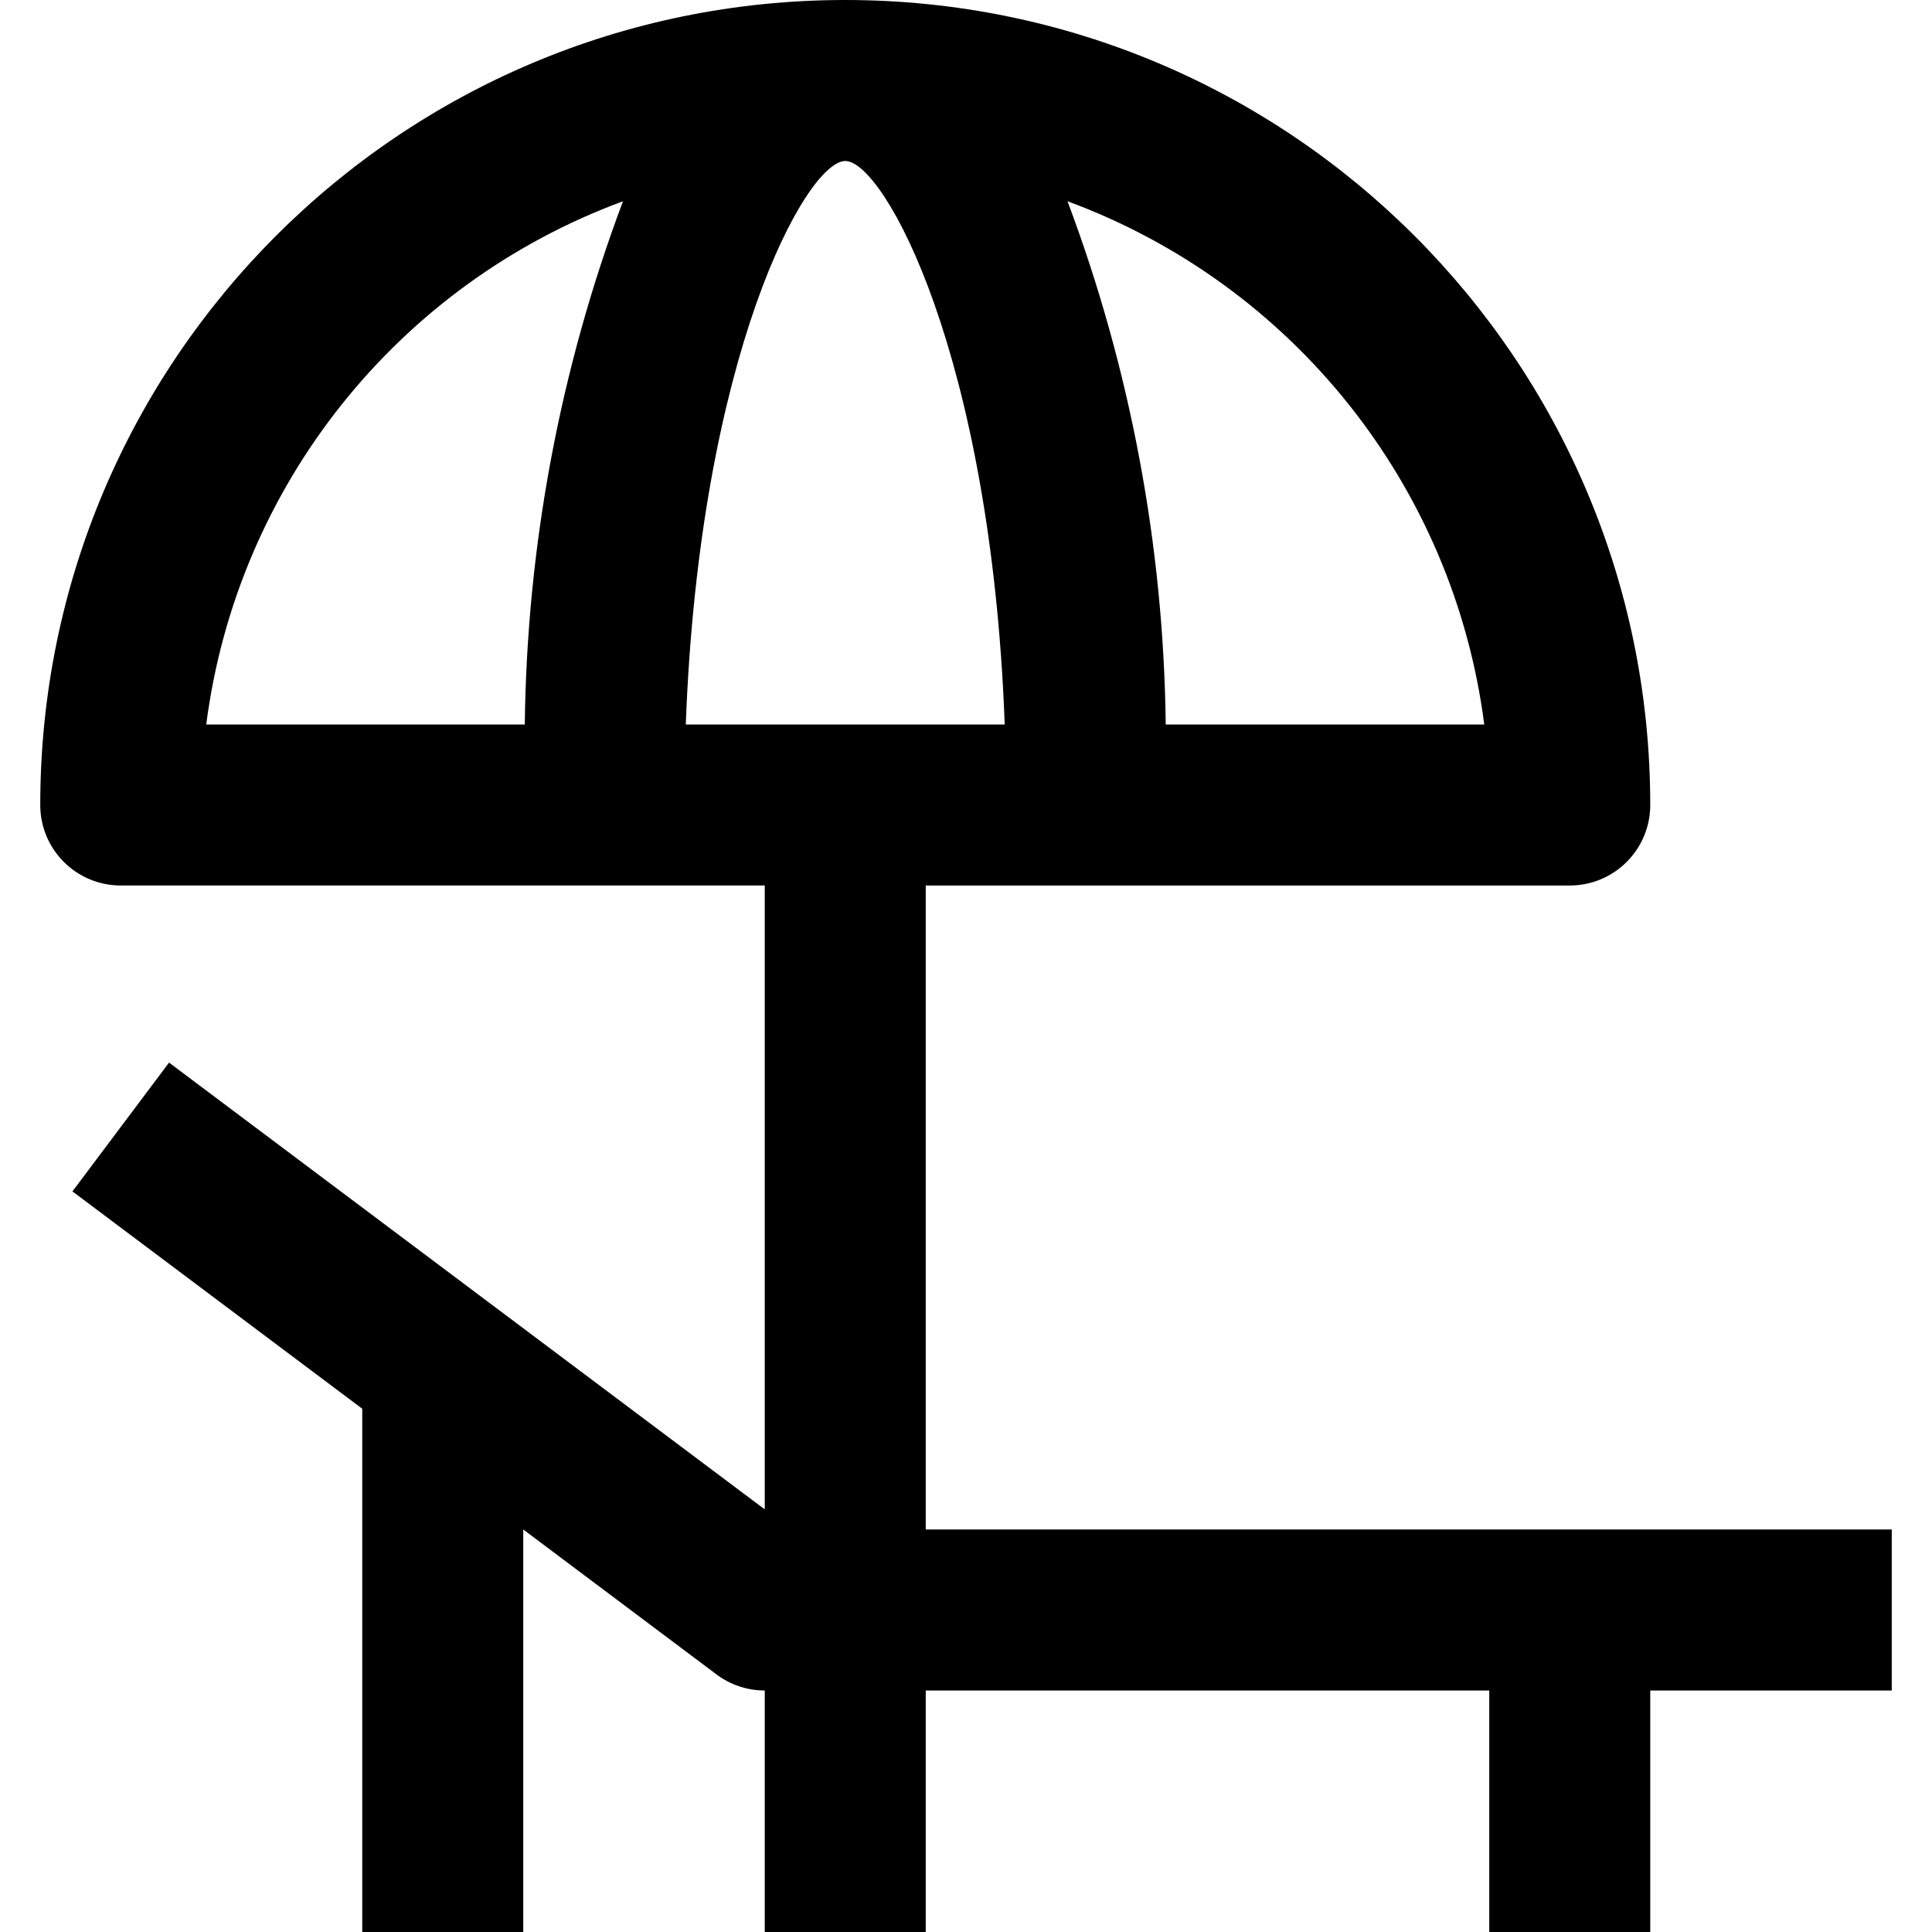
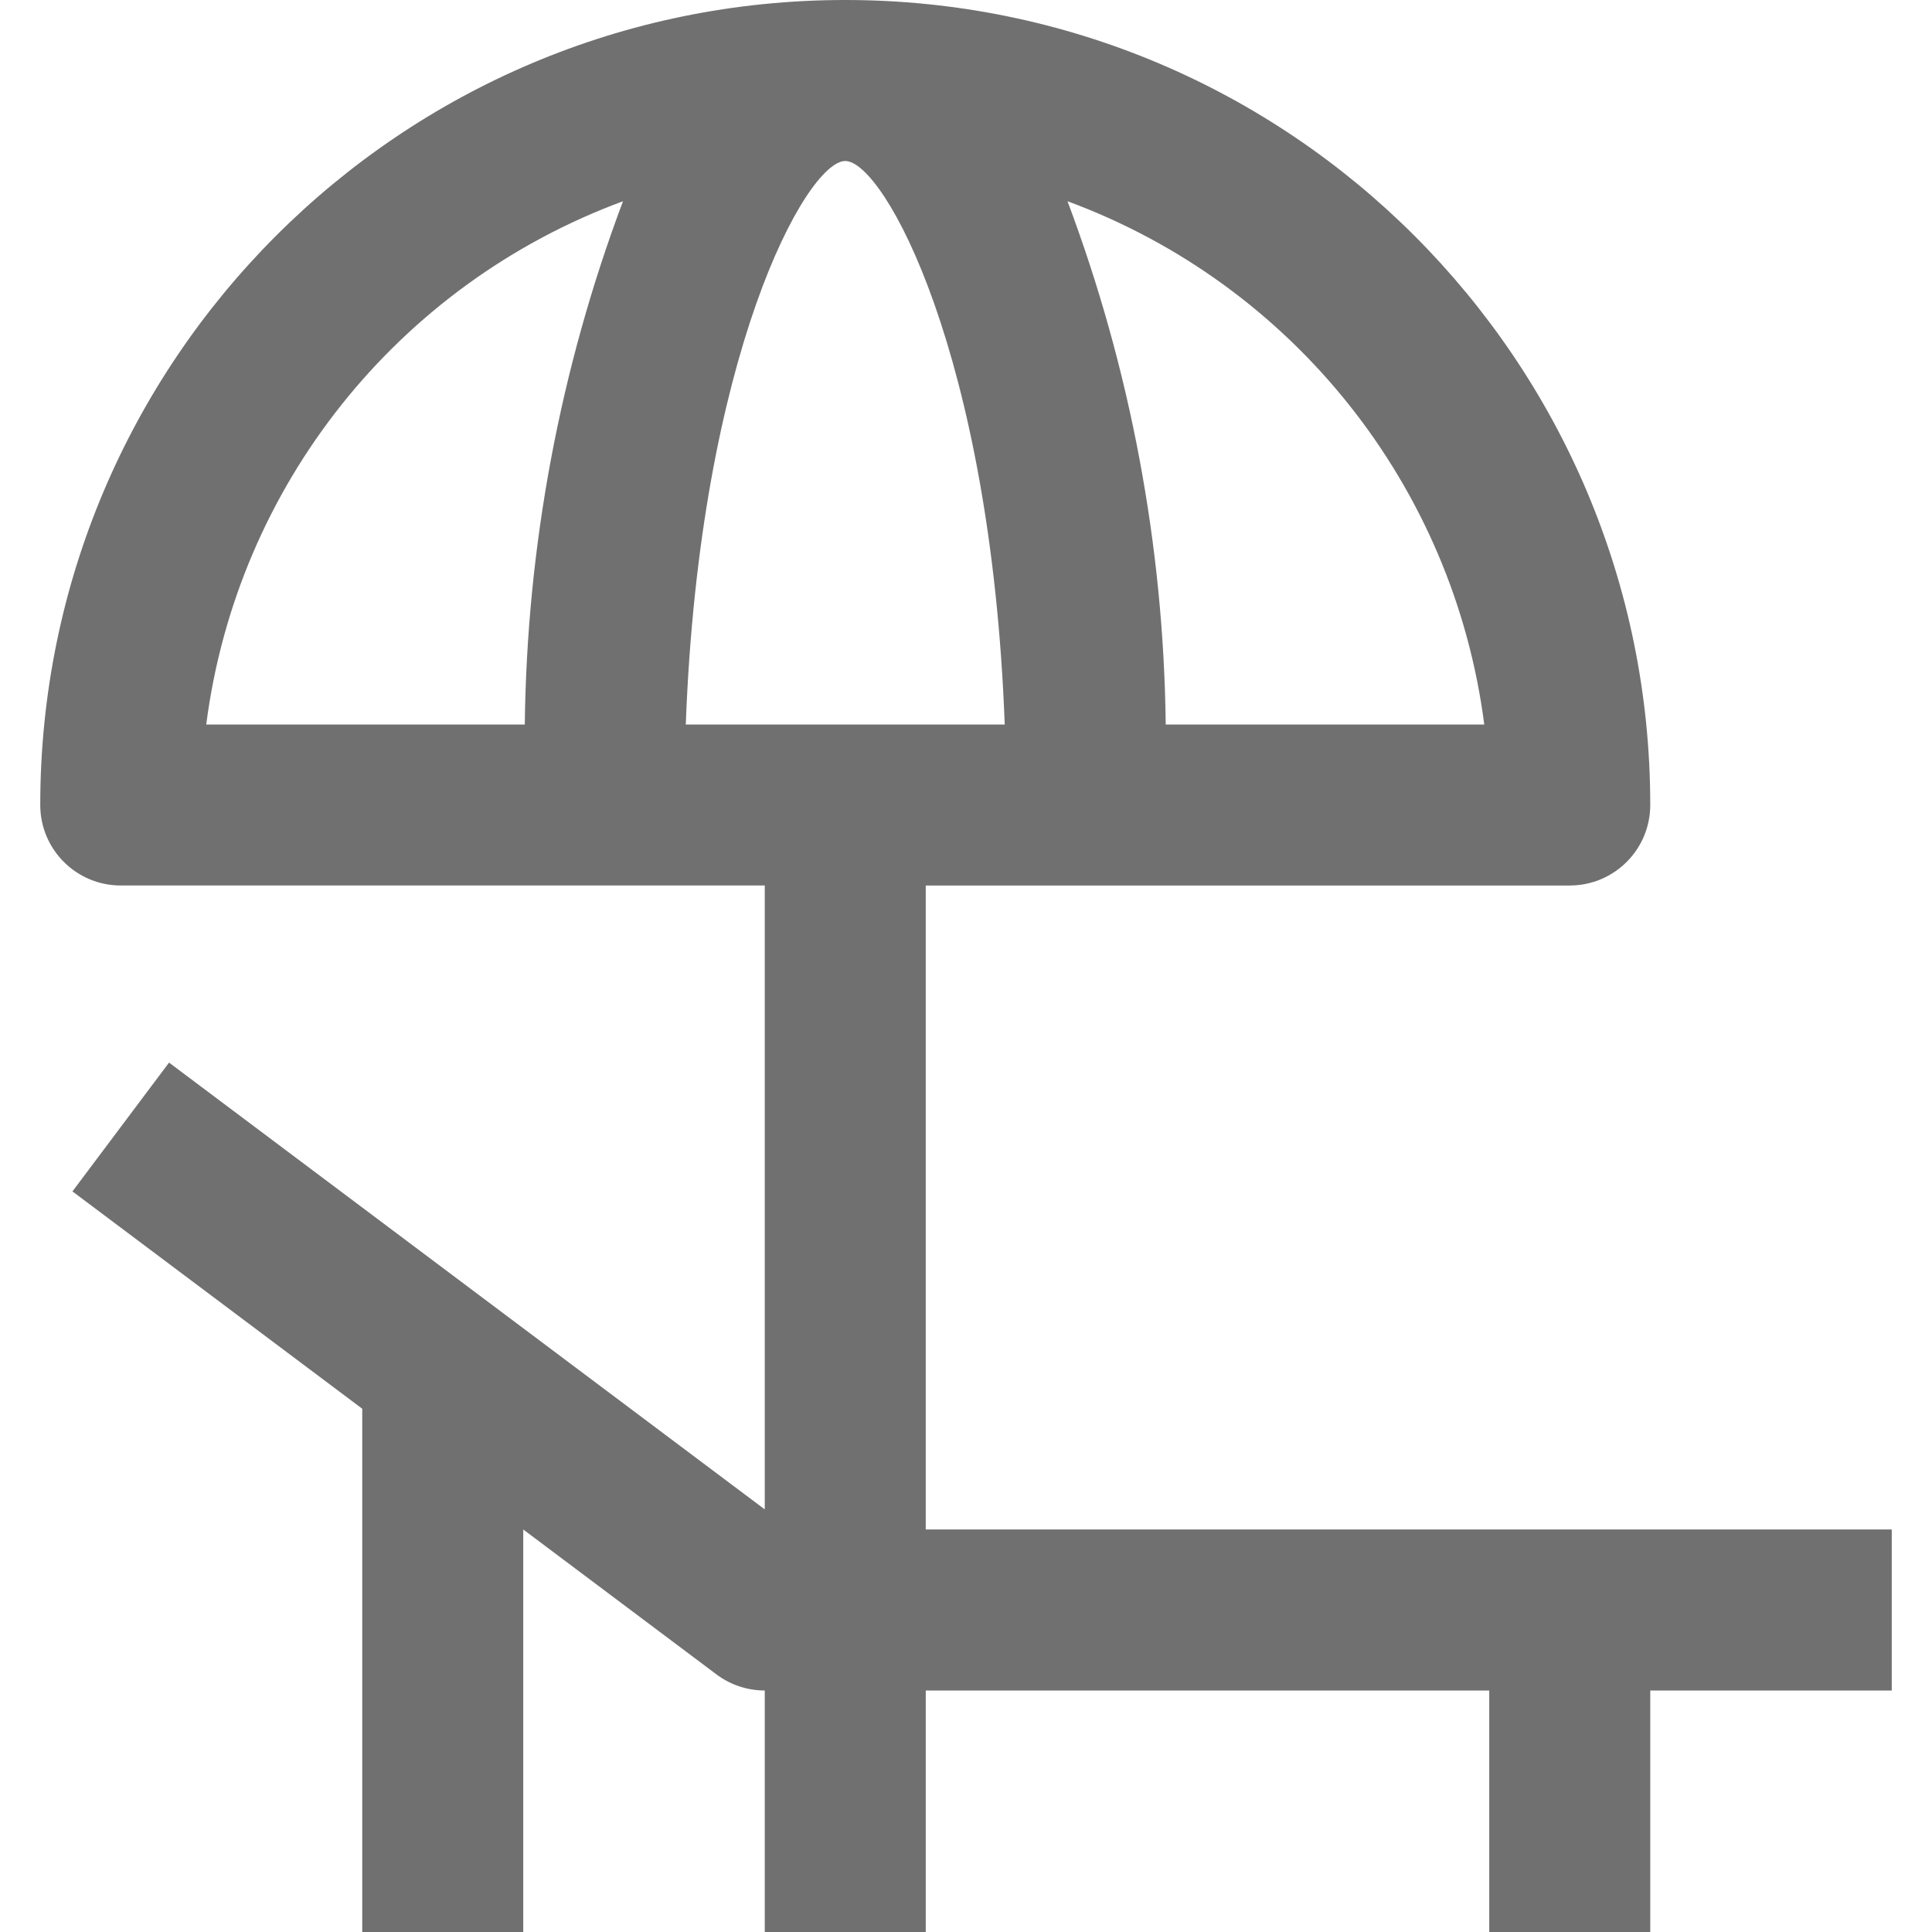
- <svg xmlns="http://www.w3.org/2000/svg" version="1.1" id="Capa_1" x="0px" y="0px" viewBox="0 0 512 512" style="enable-background:new 0 0 512 512;" xml:space="preserve">
+ <svg xmlns="http://www.w3.org/2000/svg" version="1.1" id="Capa_1" x="0px" y="0px" fill="#707070" viewBox="0 0 512 512" style="enable-background:new 0 0 512 512;" xml:space="preserve">
  <g>
    <g>
      <path d="M245.333,405.333V234.667H416c11.782,0,21.333-9.551,21.333-21.333C437.333,95.513,341.821,0,224,0    S10.667,95.513,10.667,213.333c0,11.782,9.551,21.333,21.333,21.333h170.667V400L44.8,281.6l-25.6,34.133l76.8,57.6V512h42.667    V405.333l51.2,38.4c3.693,2.77,8.184,4.267,12.8,4.267v64h42.667v-64h149.333v64h42.667v-64h64v-42.667H245.333z M393.344,192    h-84.416c-0.557-47.383-9.364-94.307-26.027-138.667C342.658,75.393,385.213,128.823,393.344,192z M139.072,192H54.656    c8.131-63.177,50.686-116.607,110.443-138.667C148.436,97.693,139.629,144.617,139.072,192z M181.739,192    C185.387,93.867,213.76,42.667,224,42.667s38.613,51.2,42.261,149.333H181.739z" />
    </g>
  </g>
  <g>
</g>
  <g>
</g>
  <g>
</g>
  <g>
</g>
  <g>
</g>
  <g>
</g>
  <g>
</g>
  <g>
</g>
  <g>
</g>
  <g>
</g>
  <g>
</g>
  <g>
</g>
  <g>
</g>
  <g>
</g>
  <g>
</g>
</svg>
